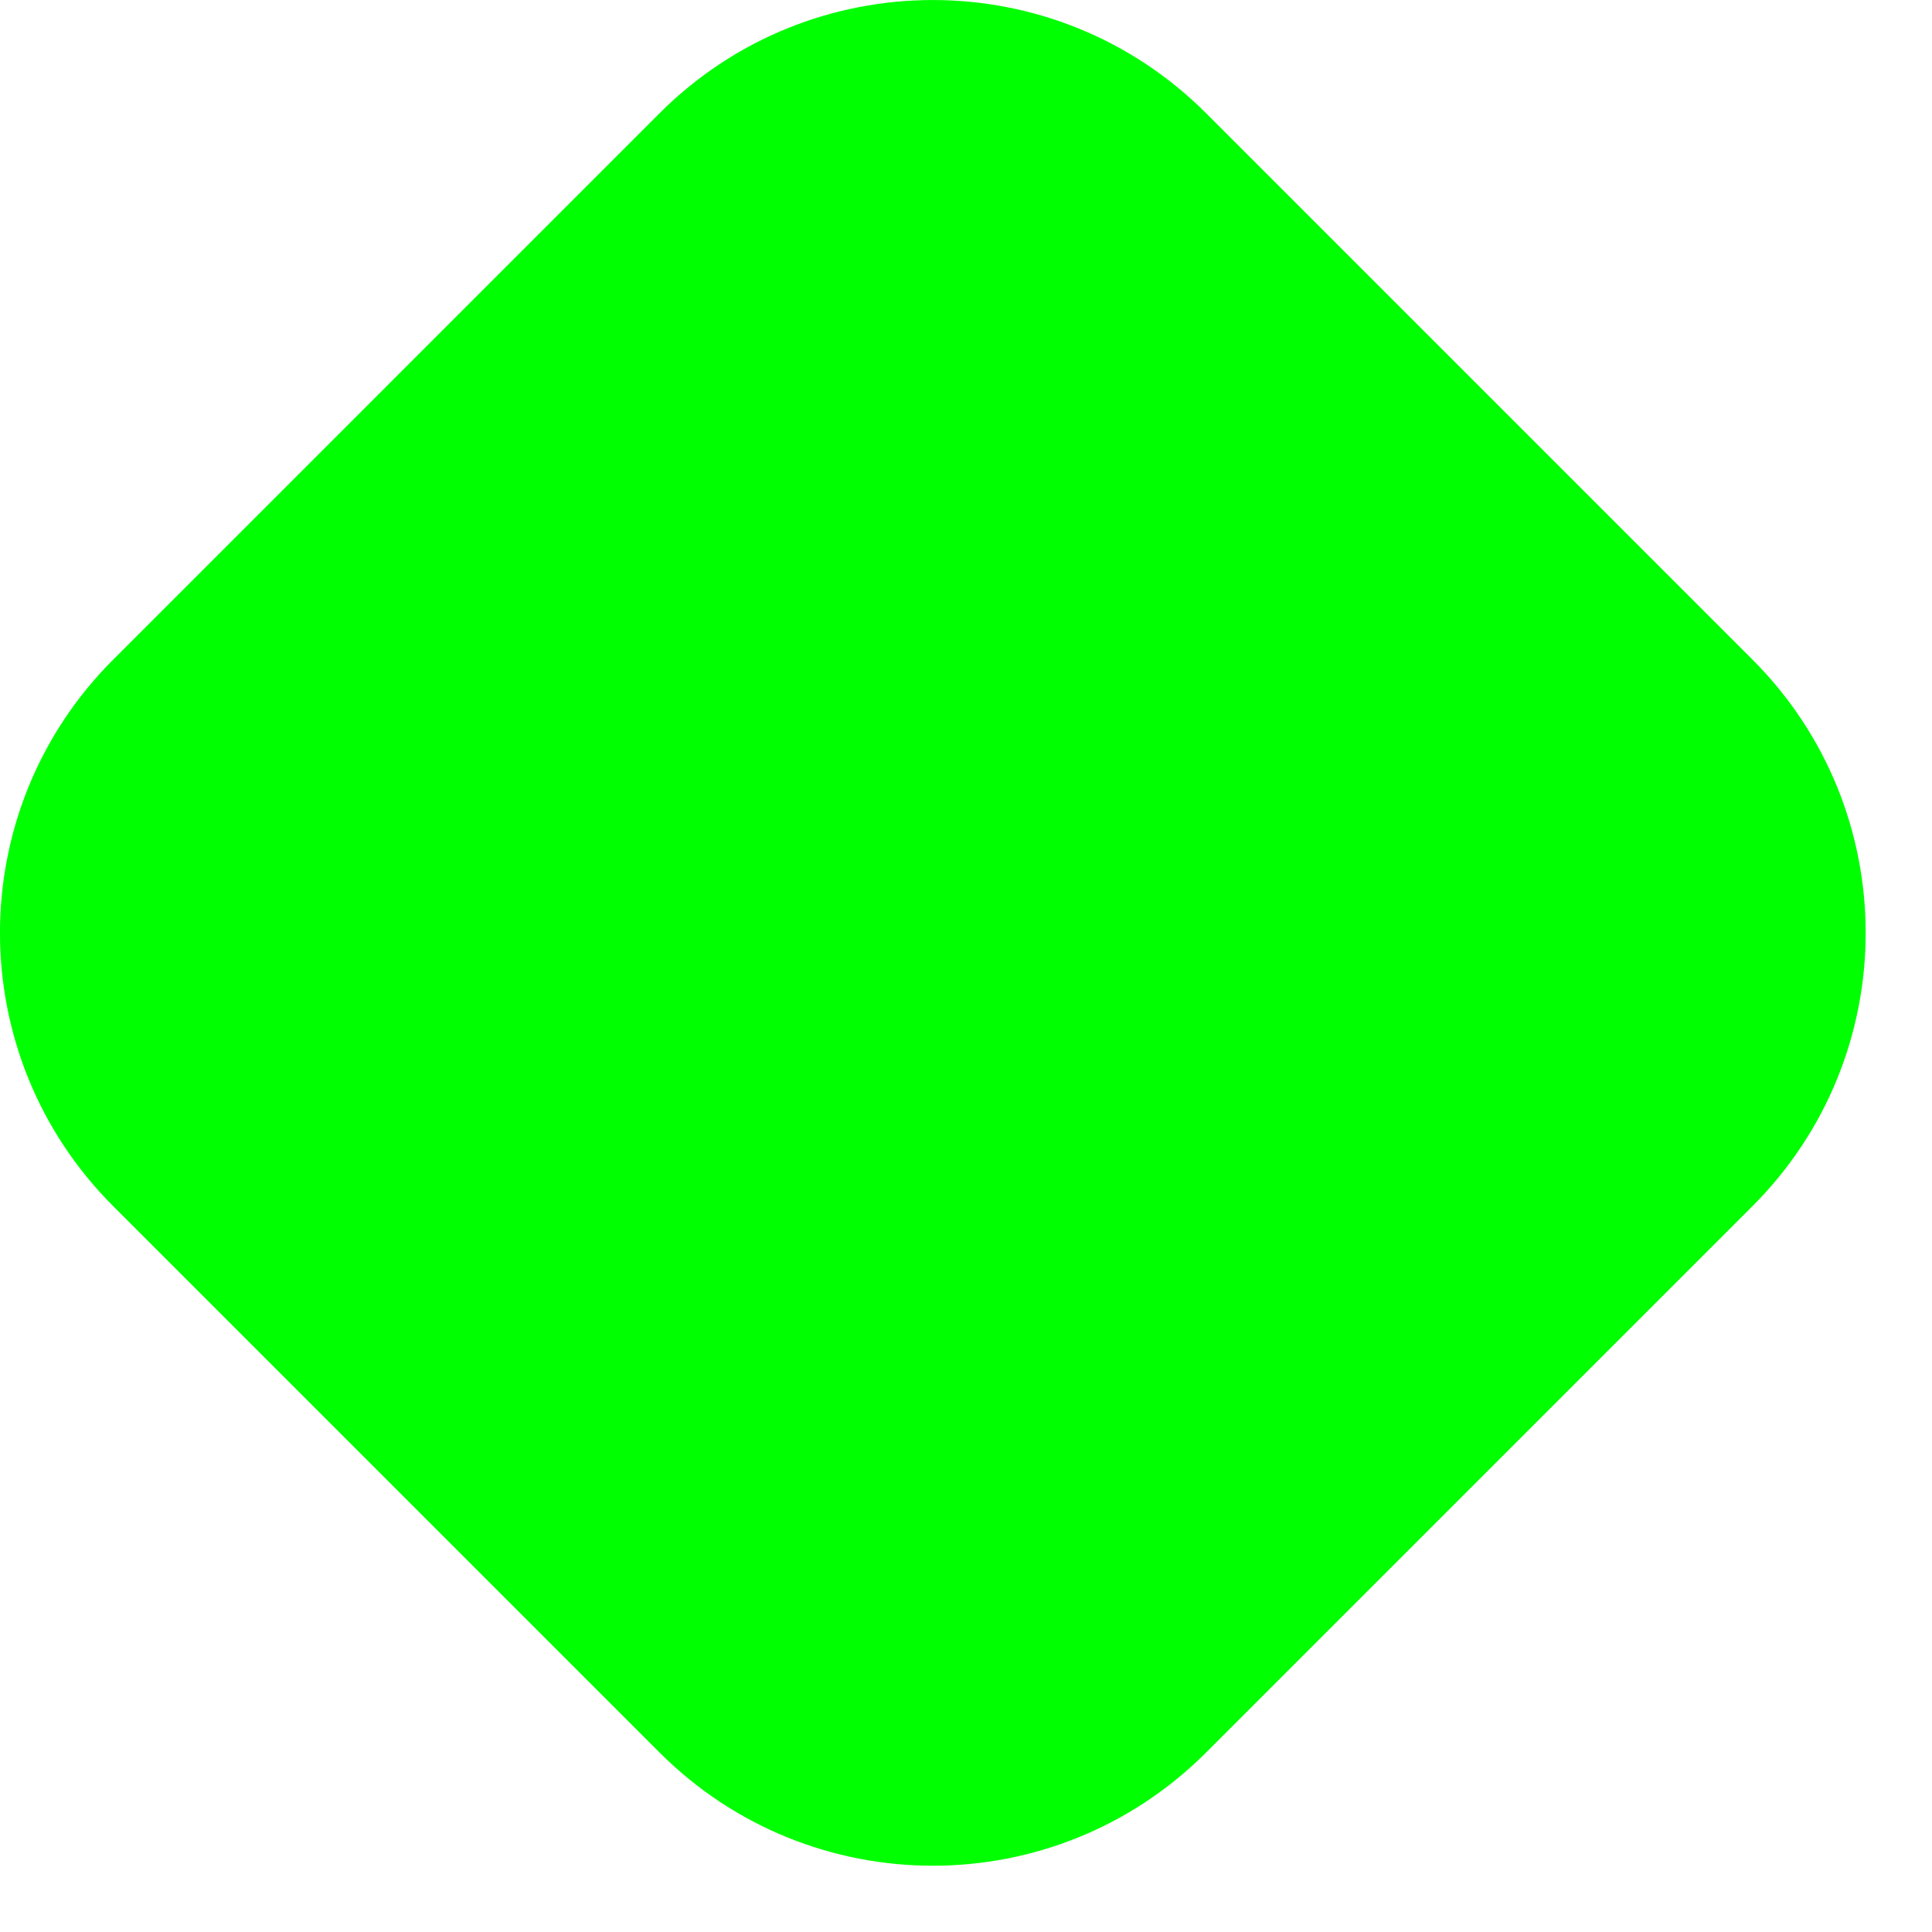
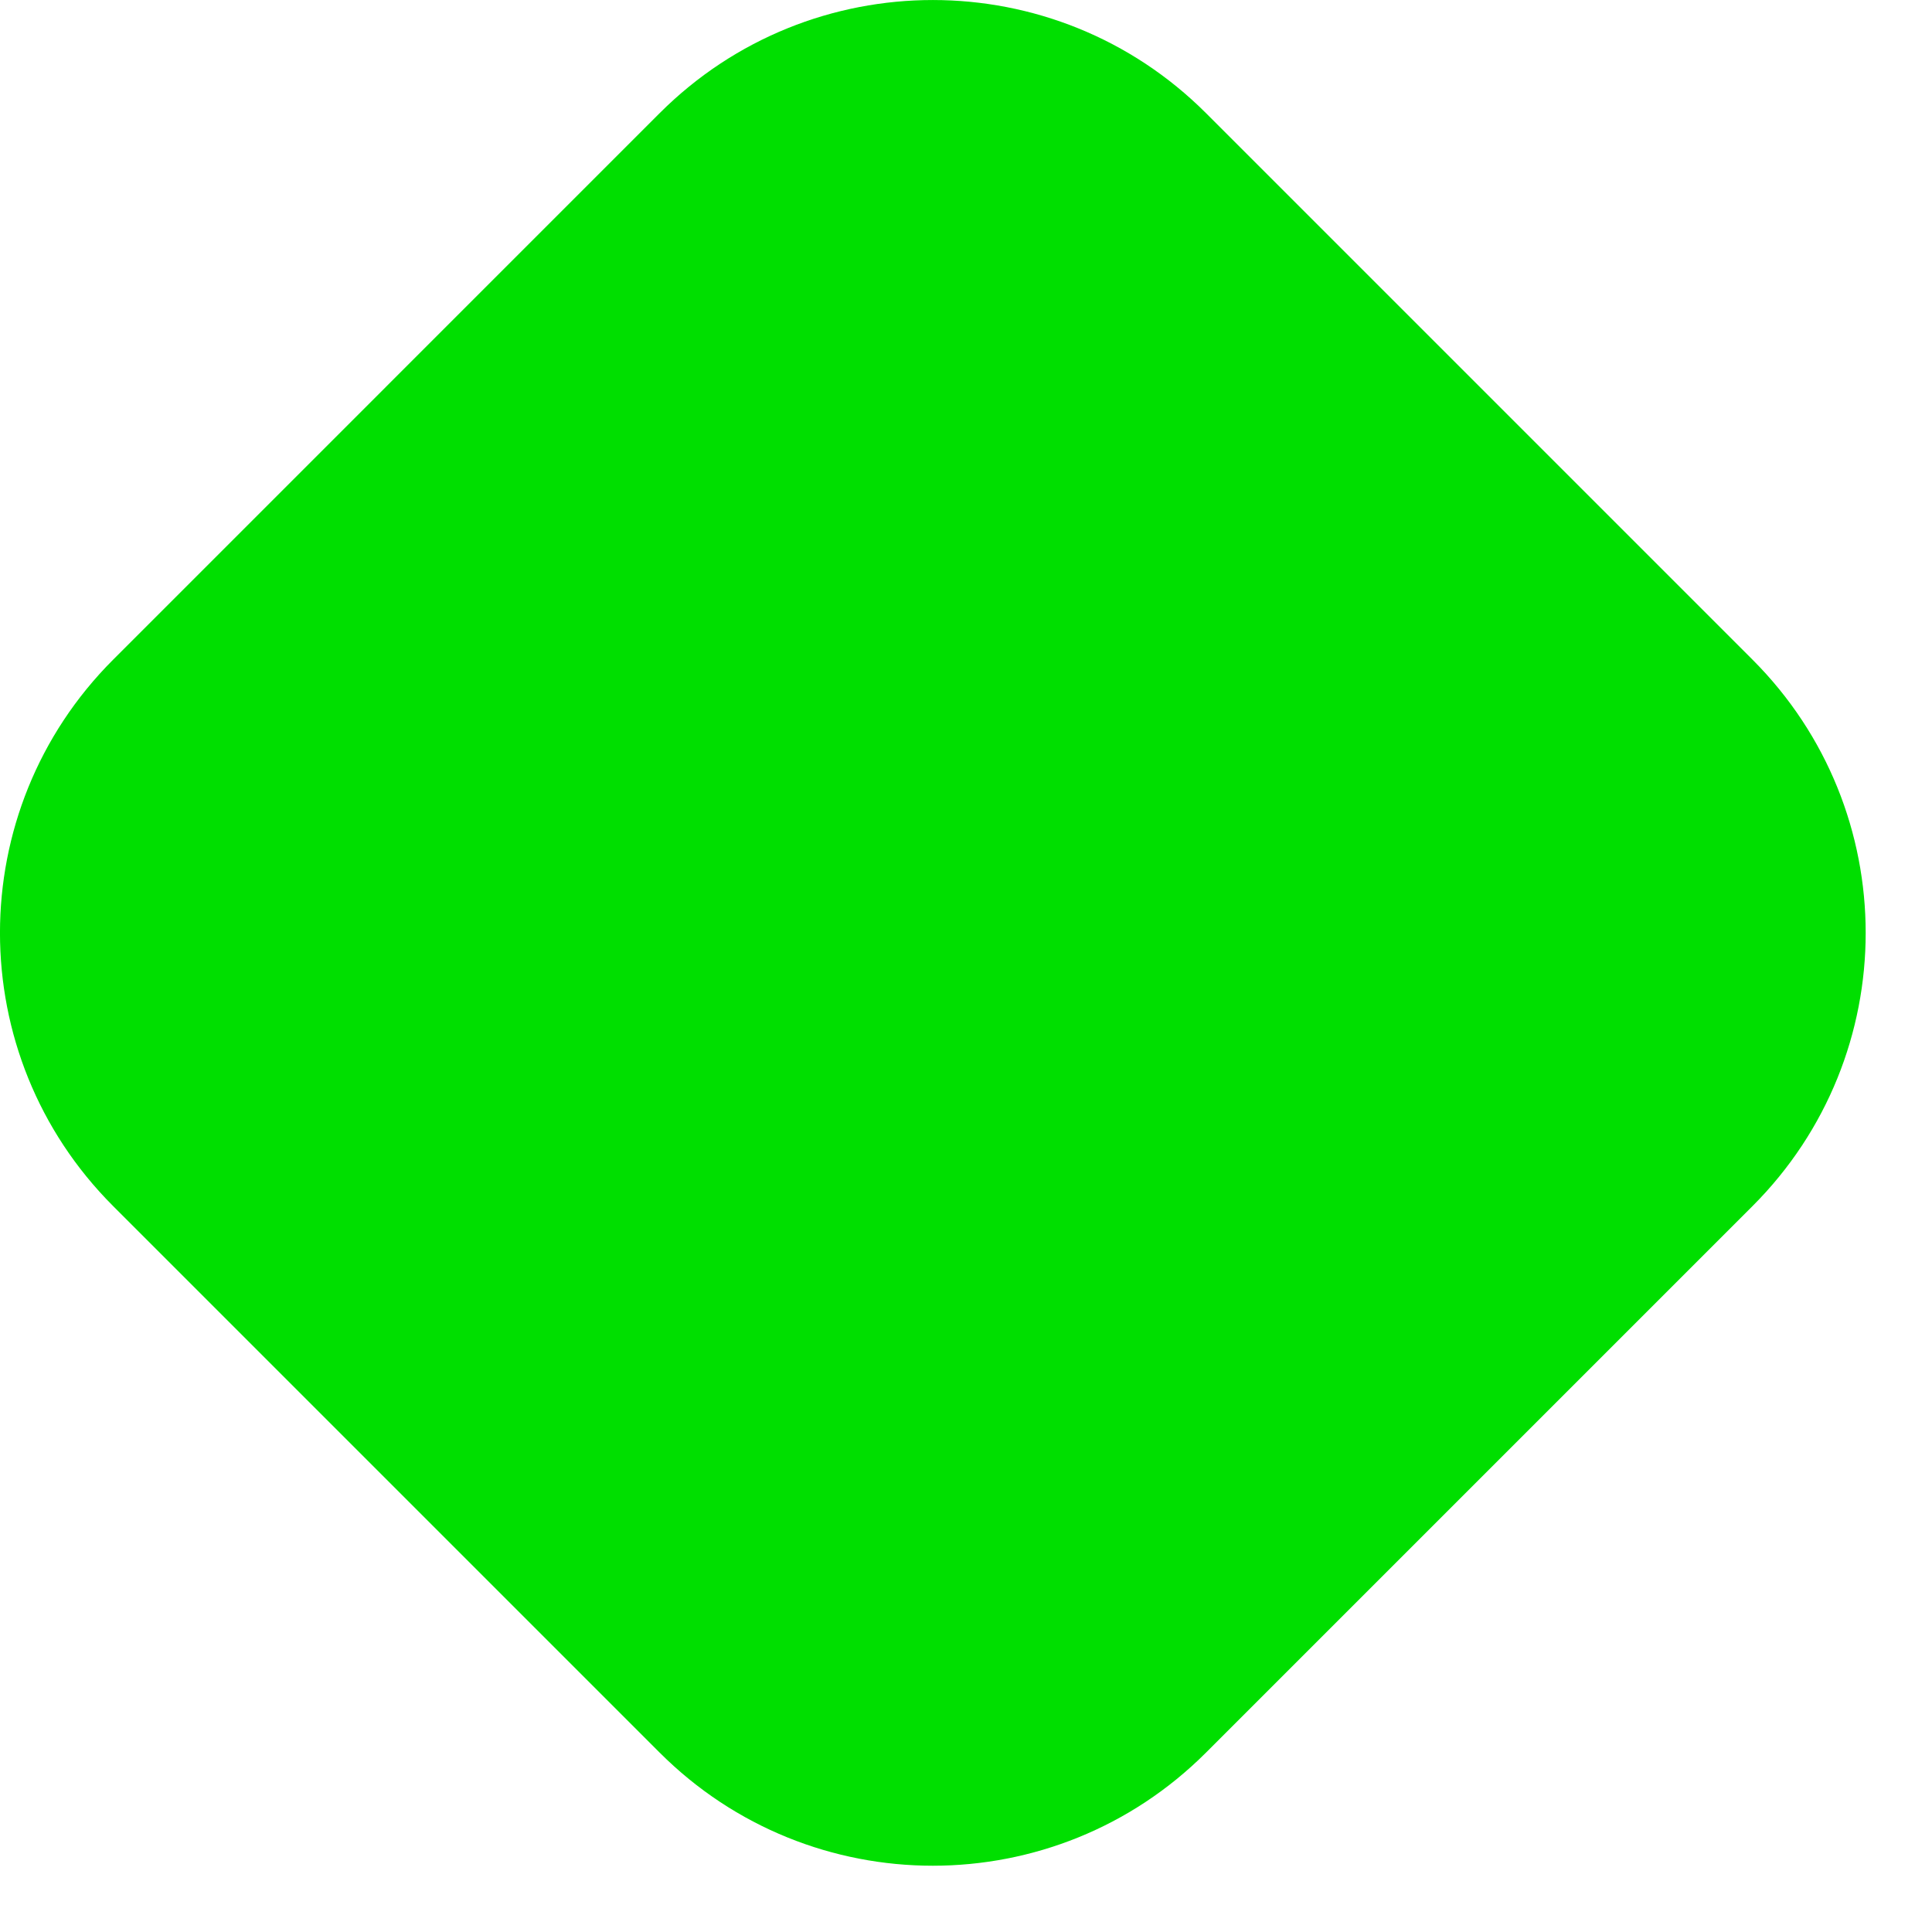
<svg xmlns="http://www.w3.org/2000/svg" width="25" height="25" viewBox="0 0 25 25" fill="none">
-   <rect x="12.071" y="26.213" width="20" height="20" rx="5" transform="rotate(-135 12.071 26.2133)" fill="#00FF00" />
+   <rect x="12.071" y="26.213" width="20" height="20" rx="5" transform="rotate(-135 12.071 26.2133)" fill="#00DF00" />
</svg>
